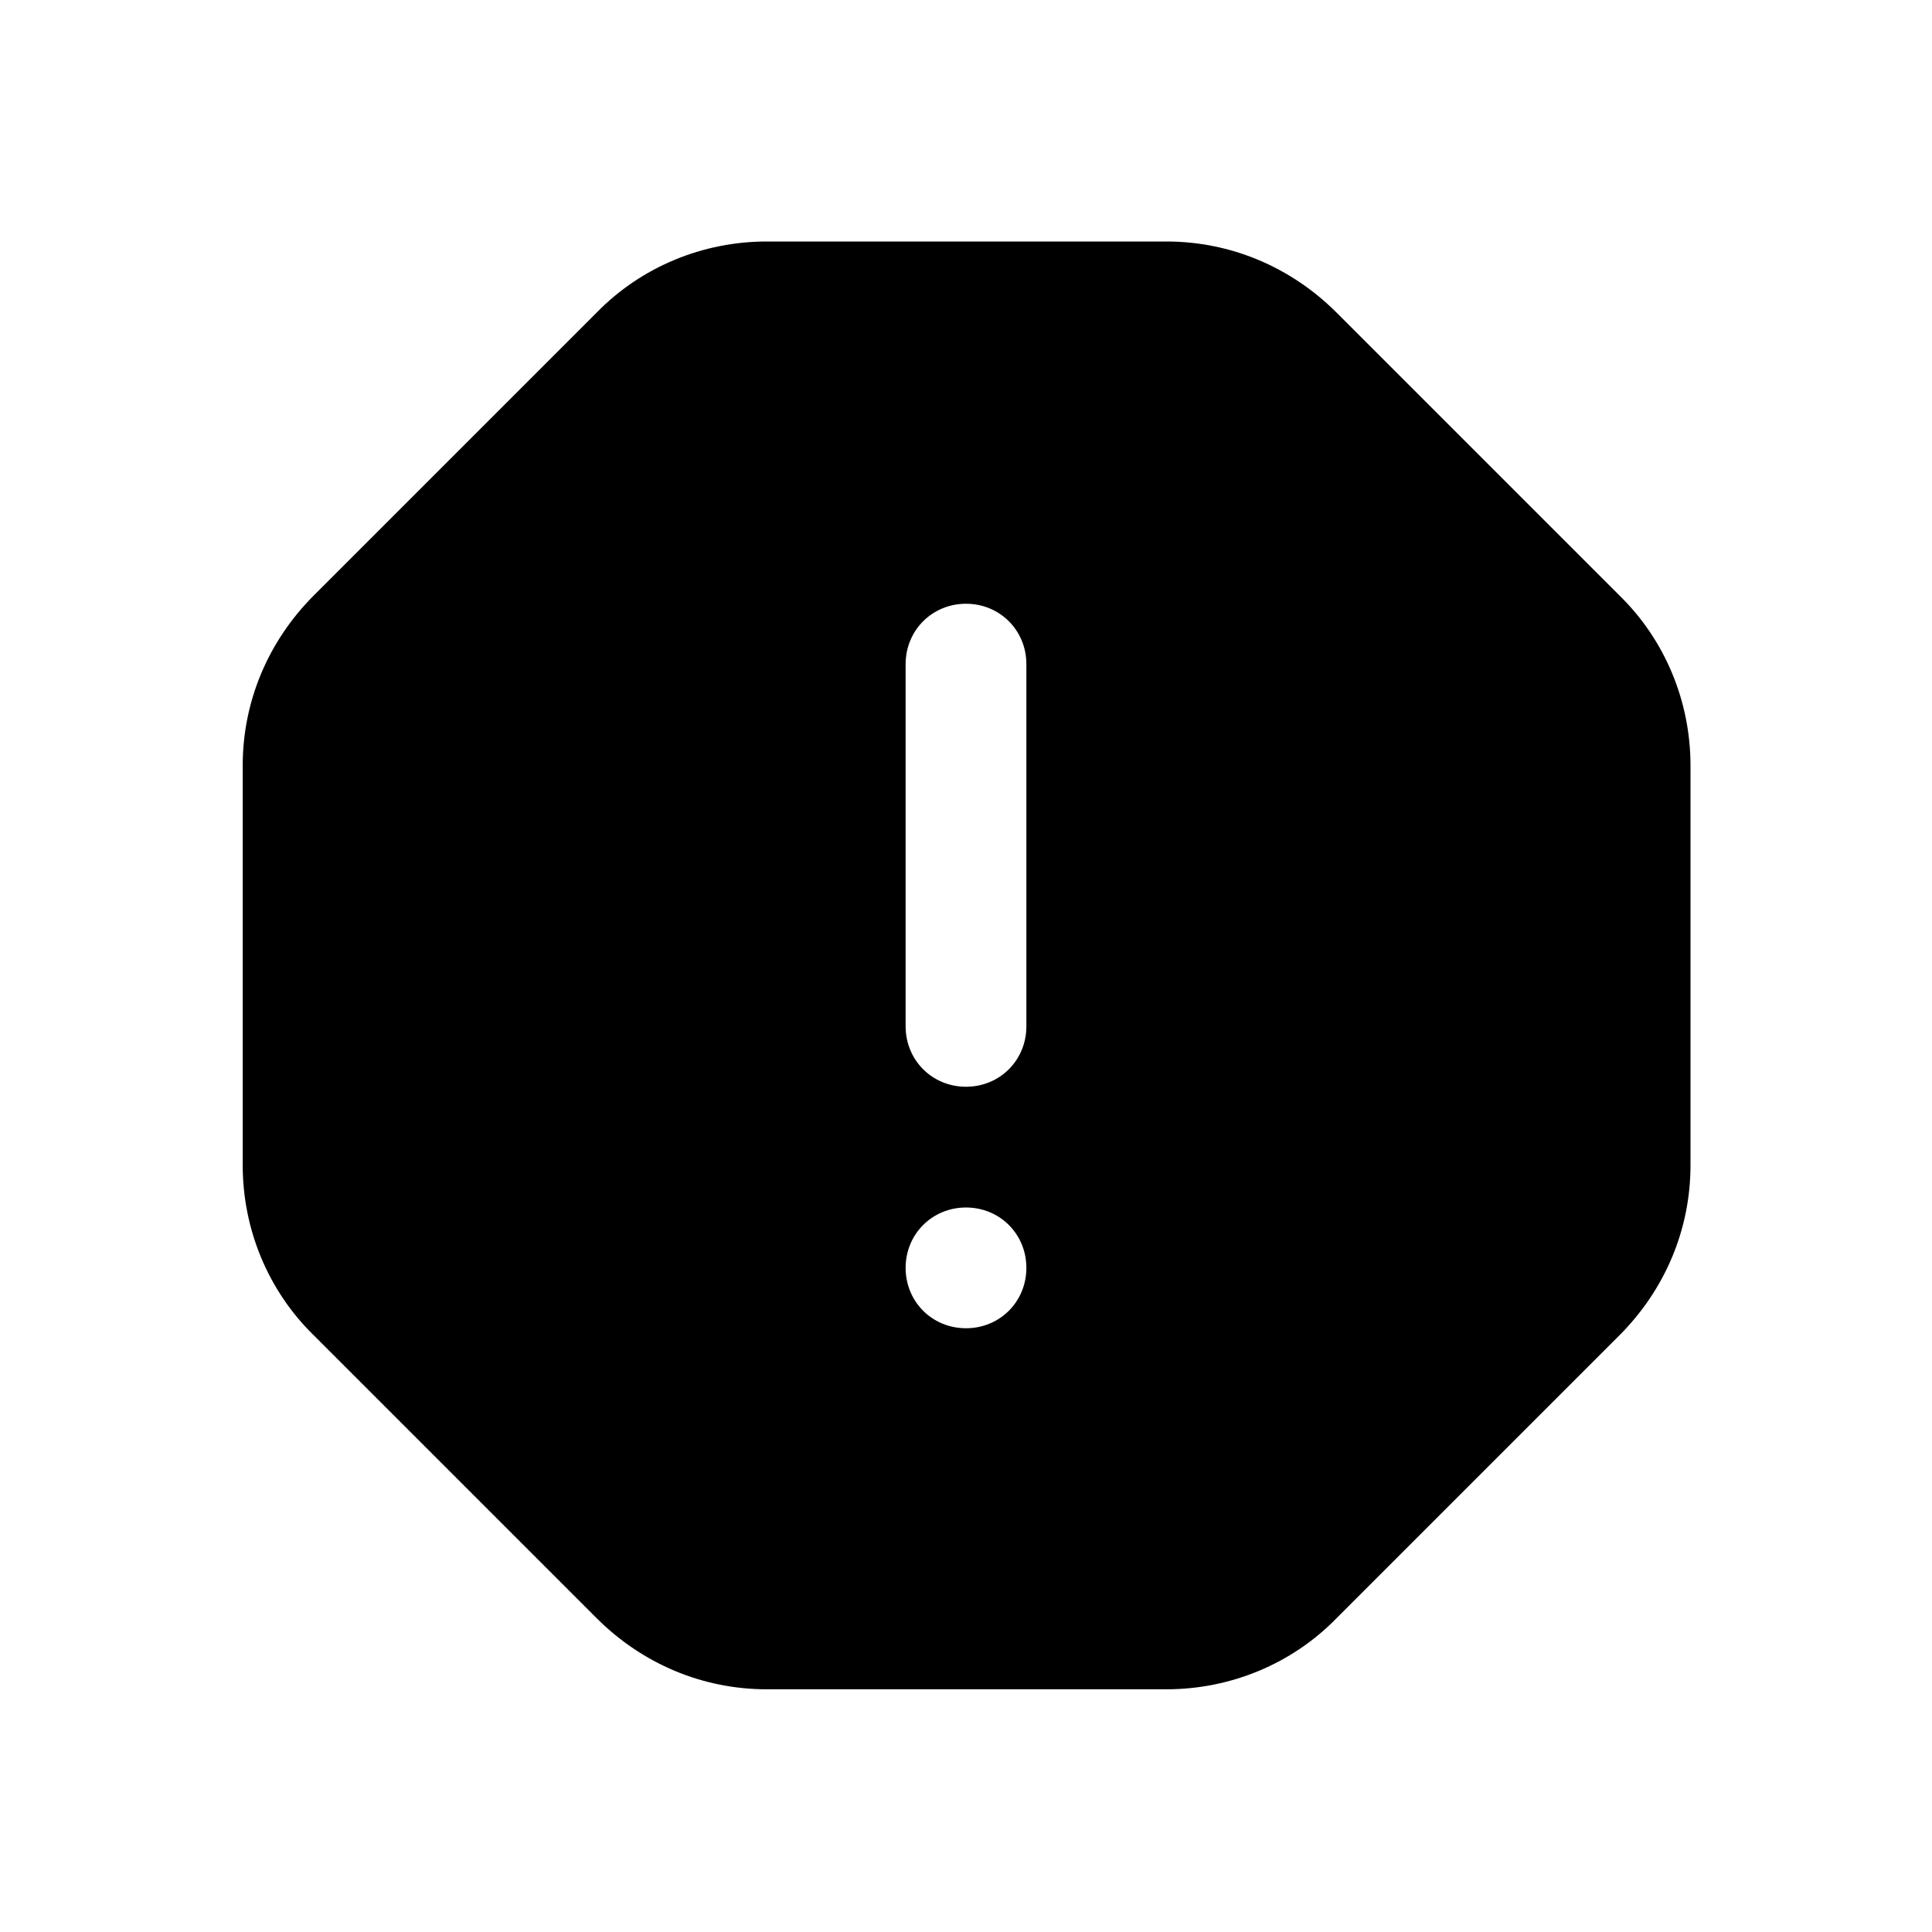
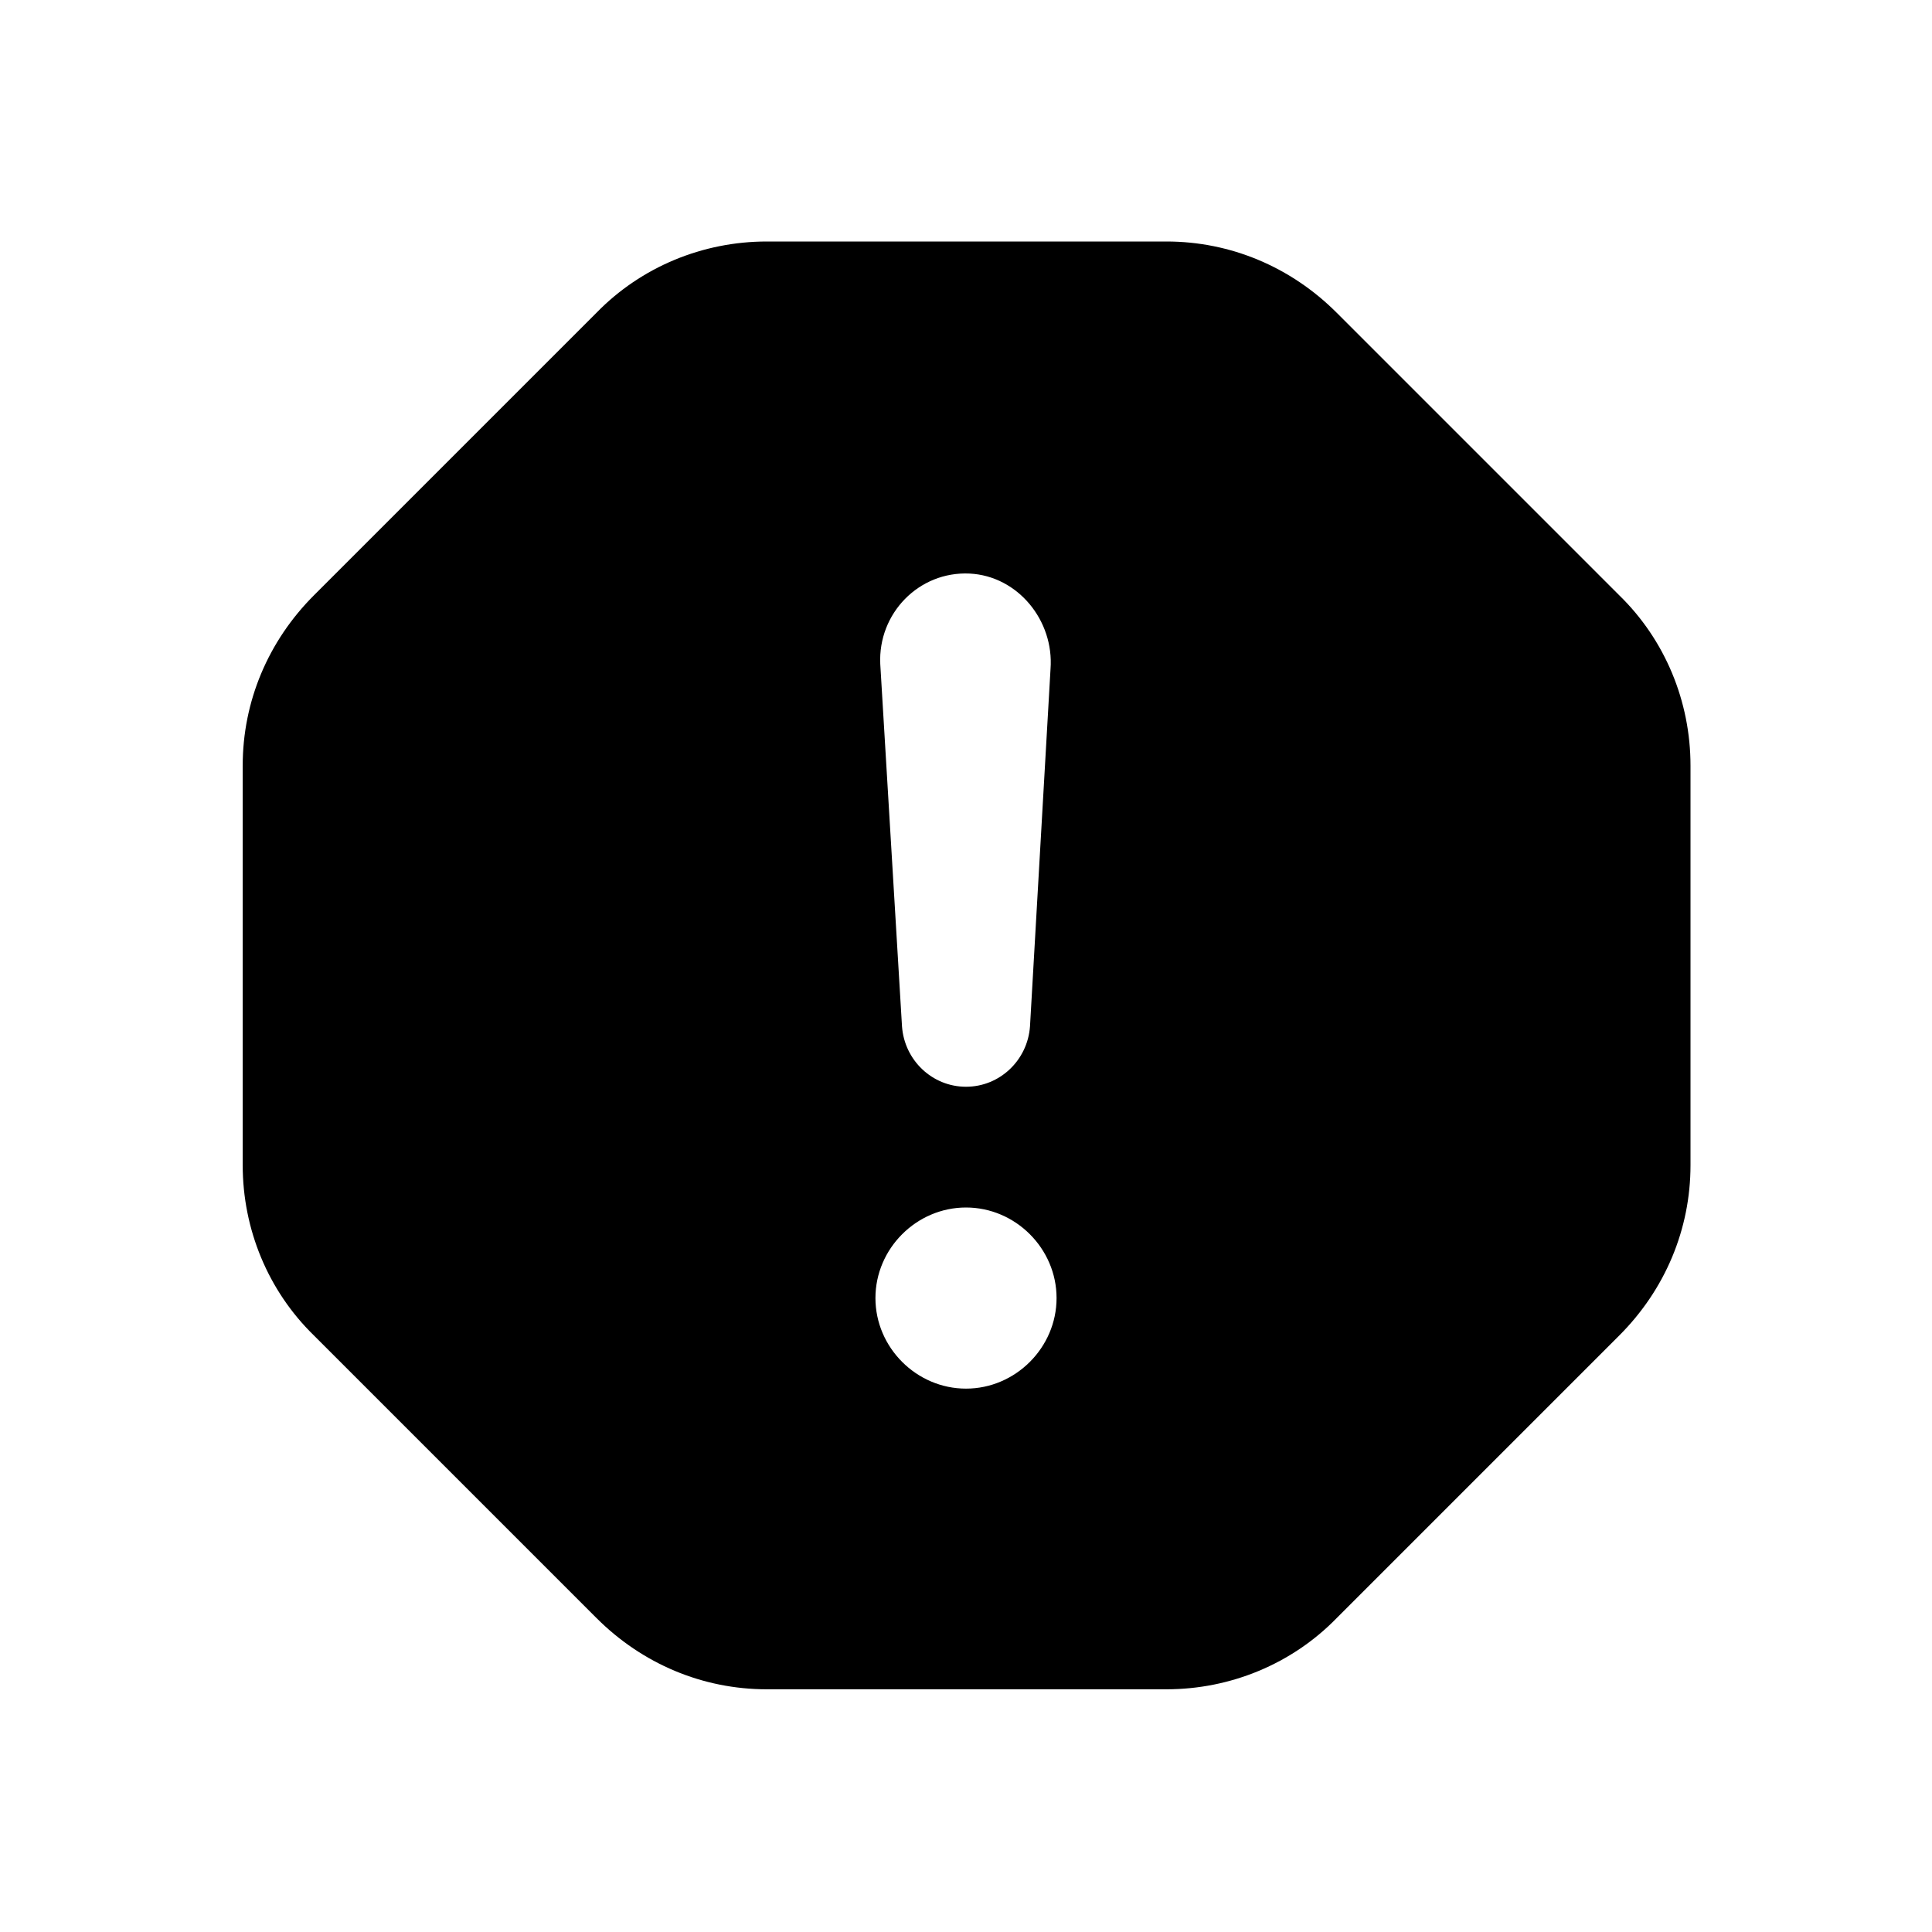
<svg xmlns="http://www.w3.org/2000/svg" width="16" height="16" viewBox="0 0 16 16" fill="none">
-   <path fill-rule="evenodd" clip-rule="evenodd" d="M9.66 2C10.19 2 10.69 2.21 11.07 2.59L13.41 4.93C13.79 5.3 14 5.81 14 6.34V9.65C14 10.18 13.79 10.68 13.41 11.06L11.07 13.4C10.7 13.78 10.19 13.99 9.66 13.99H6.35C5.82 13.99 5.32 13.78 4.94 13.4L2.6 11.06C2.22 10.69 2.01 10.18 2.01 9.65V6.34C2.01 5.81 2.22 5.31 2.6 4.93L4.94 2.59C5.31 2.21 5.82 2 6.35 2H9.66ZM8 10C7.72 10 7.5 10.22 7.5 10.5C7.5 10.78 7.72 11 8 11C8.28 11 8.5 10.78 8.5 10.5C8.5 10.22 8.28 10 8 10ZM8 5C7.72 5 7.5 5.22 7.5 5.5V8.5C7.5 8.78 7.72 9 8 9C8.28 9 8.5 8.78 8.5 8.5V5.5C8.5 5.22 8.28 5 8 5Z" fill="currentColor" />
+   <path fill-rule="evenodd" clip-rule="evenodd" d="M9.66 2C10.19 2 10.69 2.21 11.07 2.59L13.41 4.93C13.79 5.3 14 5.81 14 6.34V9.65C14 10.18 13.79 10.68 13.41 11.06L11.07 13.4C10.7 13.78 10.19 13.99 9.66 13.99H6.35C5.82 13.99 5.32 13.78 4.94 13.4L2.6 11.06C2.22 10.69 2.01 10.18 2.01 9.65V6.34C2.01 5.81 2.22 5.31 2.6 4.93L4.94 2.59C5.31 2.21 5.82 2 6.35 2H9.66ZM8 10C7.59 10 7.25 10.34 7.25 10.75C7.25 11.16 7.59 11.5 8 11.5C8.41 11.5 8.75 11.16 8.75 10.75C8.75 10.34 8.41 10 8 10ZM8.03 4.75C7.61 4.73 7.27 5.08 7.29 5.5L7.47 8.5C7.49 8.78 7.72 9 8 9C8.28 9 8.51 8.78 8.53 8.5L8.7 5.54C8.73 5.14 8.43 4.77 8.03 4.75Z" fill="black" />
</svg>
